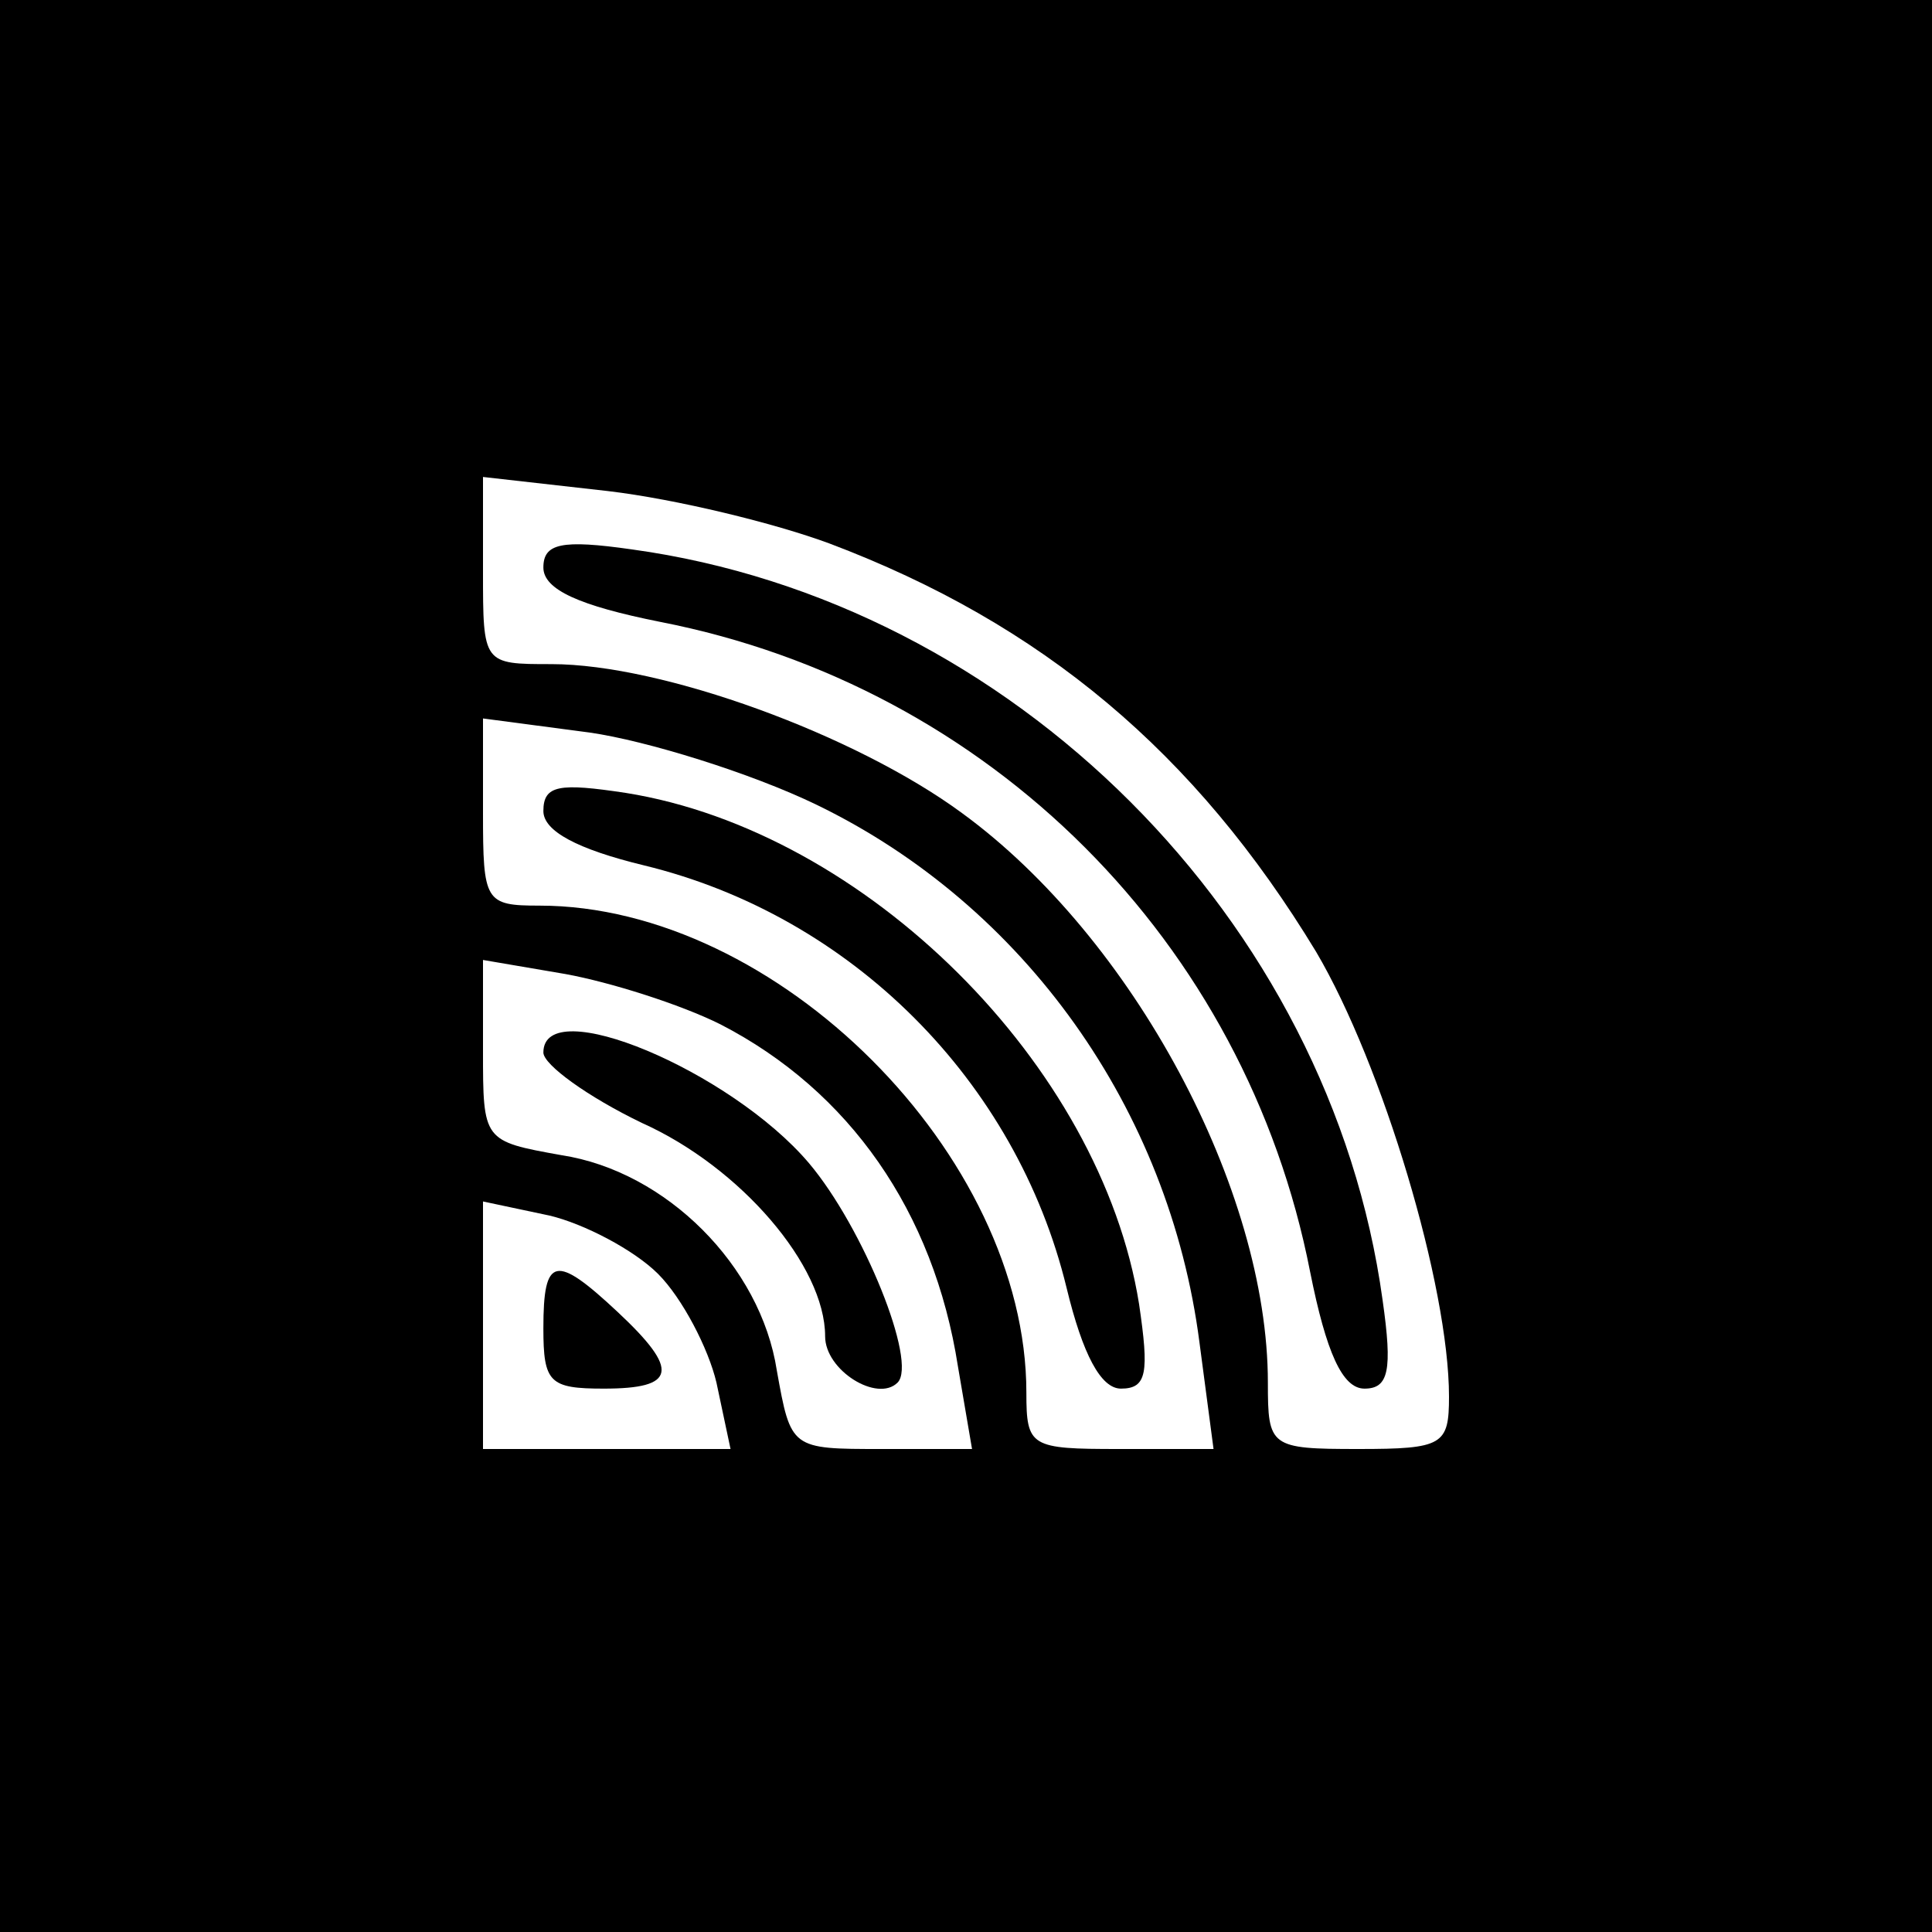
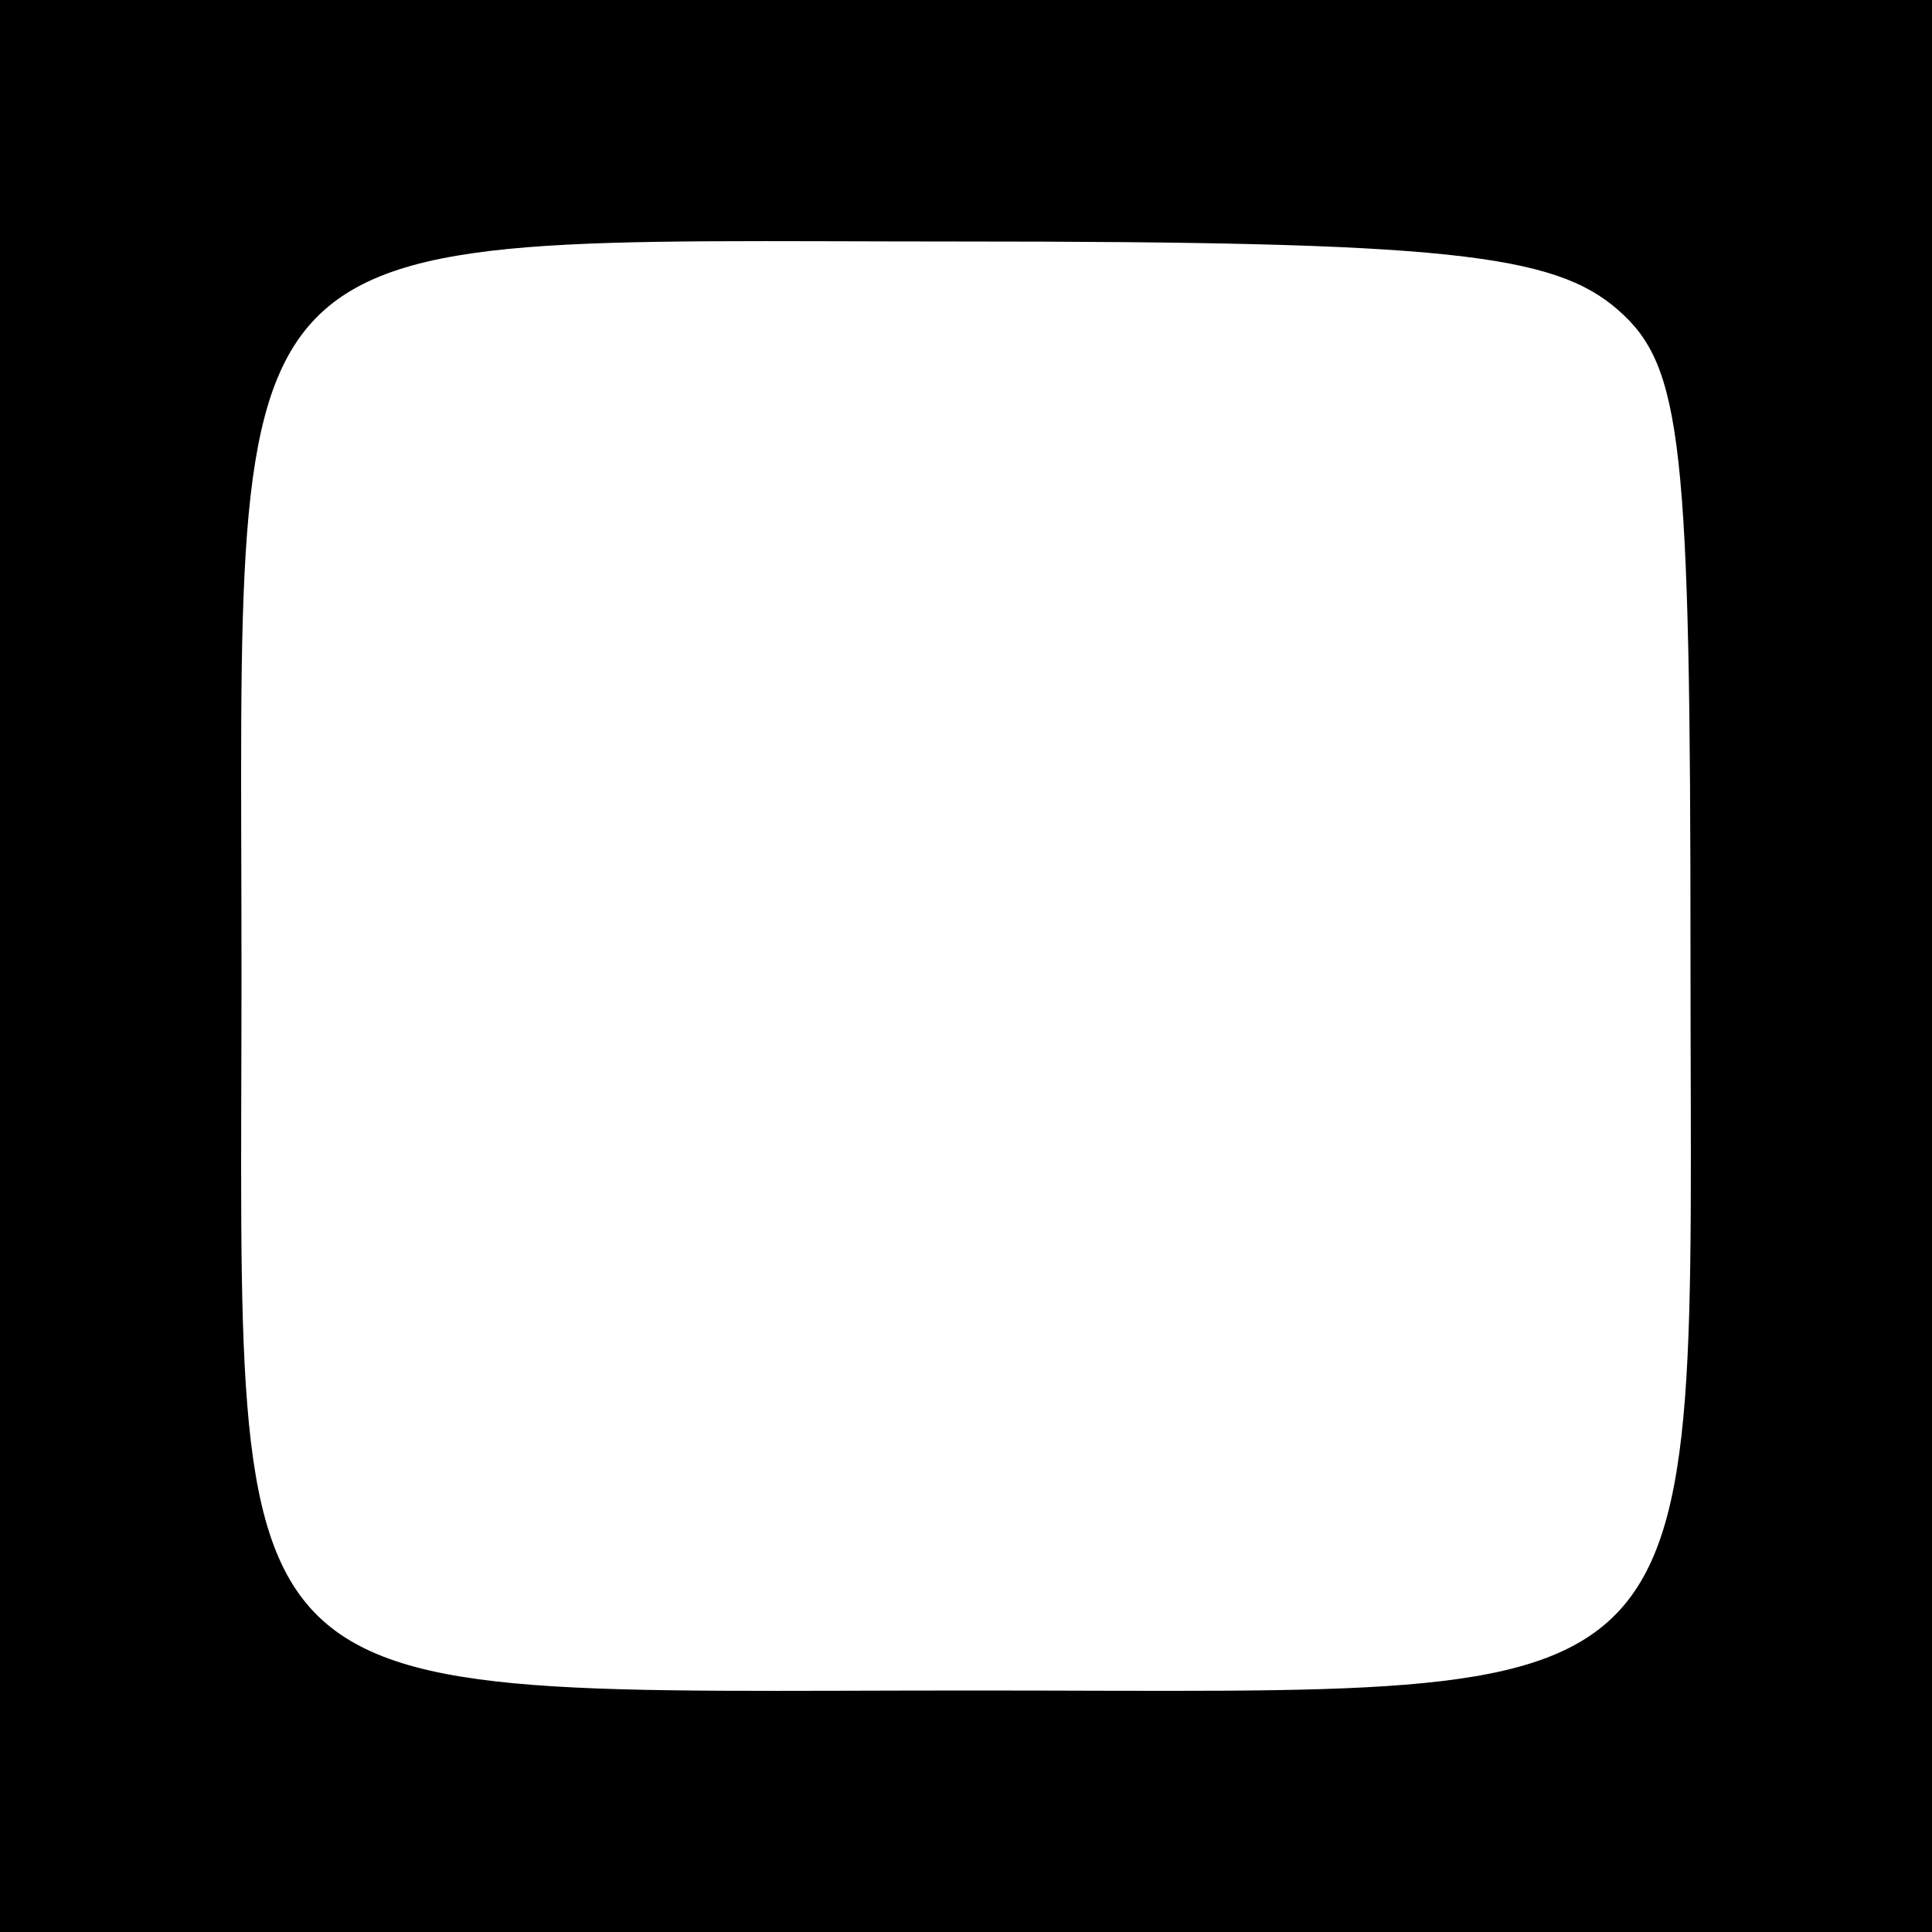
- <svg xmlns="http://www.w3.org/2000/svg" version="1.0" width="96pt" height="96pt" viewBox="0 0 96 96" preserveAspectRatio="xMidYMid meet">
-   <g transform="translate(0,96) scale(0.1,-0.1)" fill="#000000" stroke="none">
-     <path d="M0 480 l0 -480 480 0 480 0 0 480 0 480 -480 0 -480 0 0 -480z m412 210 c106 -40 182 -104 242 -203 33 -56 66 -166 66 -221 0 -24 -3 -26 -45 -26 -44 0 -45 1 -45 33 0 96 -67 221 -152 283 -53 39 -149 74 -204 74 -34 0 -34 0 -34 46 l0 47 62 -7 c34 -4 83 -16 110 -26z m-6 -130 c103 -50 175 -151 190 -267 l7 -53 -47 0 c-44 0 -46 1 -46 28 0 118 -124 242 -242 242 -27 0 -28 2 -28 46 l0 47 53 -7 c28 -4 80 -20 113 -36z m-48 -109 c64 -33 106 -93 118 -170 l7 -41 -45 0 c-45 0 -45 0 -52 39 -8 52 -55 99 -107 107 -39 7 -39 7 -39 52 l0 45 41 -7 c22 -4 57 -15 77 -25z m-31 -124 c12 -12 25 -37 29 -54 l7 -33 -62 0 -61 0 0 61 0 62 33 -7 c17 -4 42 -17 54 -29z" />
-     <path d="M270 678 c0 -11 18 -19 58 -27 164 -32 291 -159 323 -323 8 -40 16 -58 27 -58 12 0 14 9 9 44 -26 189 -184 347 -373 373 -35 5 -44 3 -44 -9z" />
-     <path d="M270 557 c0 -10 17 -19 50 -27 103 -25 185 -107 210 -210 8 -33 17 -50 27 -50 13 0 14 8 9 42 -19 119 -136 235 -255 254 -33 5 -41 4 -41 -9z" />
-     <path d="M270 437 c0 -6 22 -22 49 -35 49 -22 91 -71 91 -106 0 -17 26 -33 36 -23 10 10 -17 77 -44 109 -39 46 -132 85 -132 55z" />
-     <path d="M270 300 c0 -27 3 -30 30 -30 36 0 38 9 7 38 -31 29 -37 28 -37 -8z" />
+ <svg xmlns="http://www.w3.org/2000/svg" version="1.0" width="48pt" height="48pt" viewBox="0 0 48 48" preserveAspectRatio="xMidYMid meet">
+   <g transform="translate(0,48) scale(0.1,-0.1)" fill="#000000" stroke="none">
+     <path d="M0 240 l0 -240 240 0 240 0 0 240 0 240 -240 0 -240 0 0 -240z m402 163 c16 -14 18 -33 18 -161 0 -192 10 -182 -178 -182 -192 0 -182 -10 -182 178 0 192 -10 182 178 182 121 0 148 -3 164 -17z" />
  </g>
</svg>
